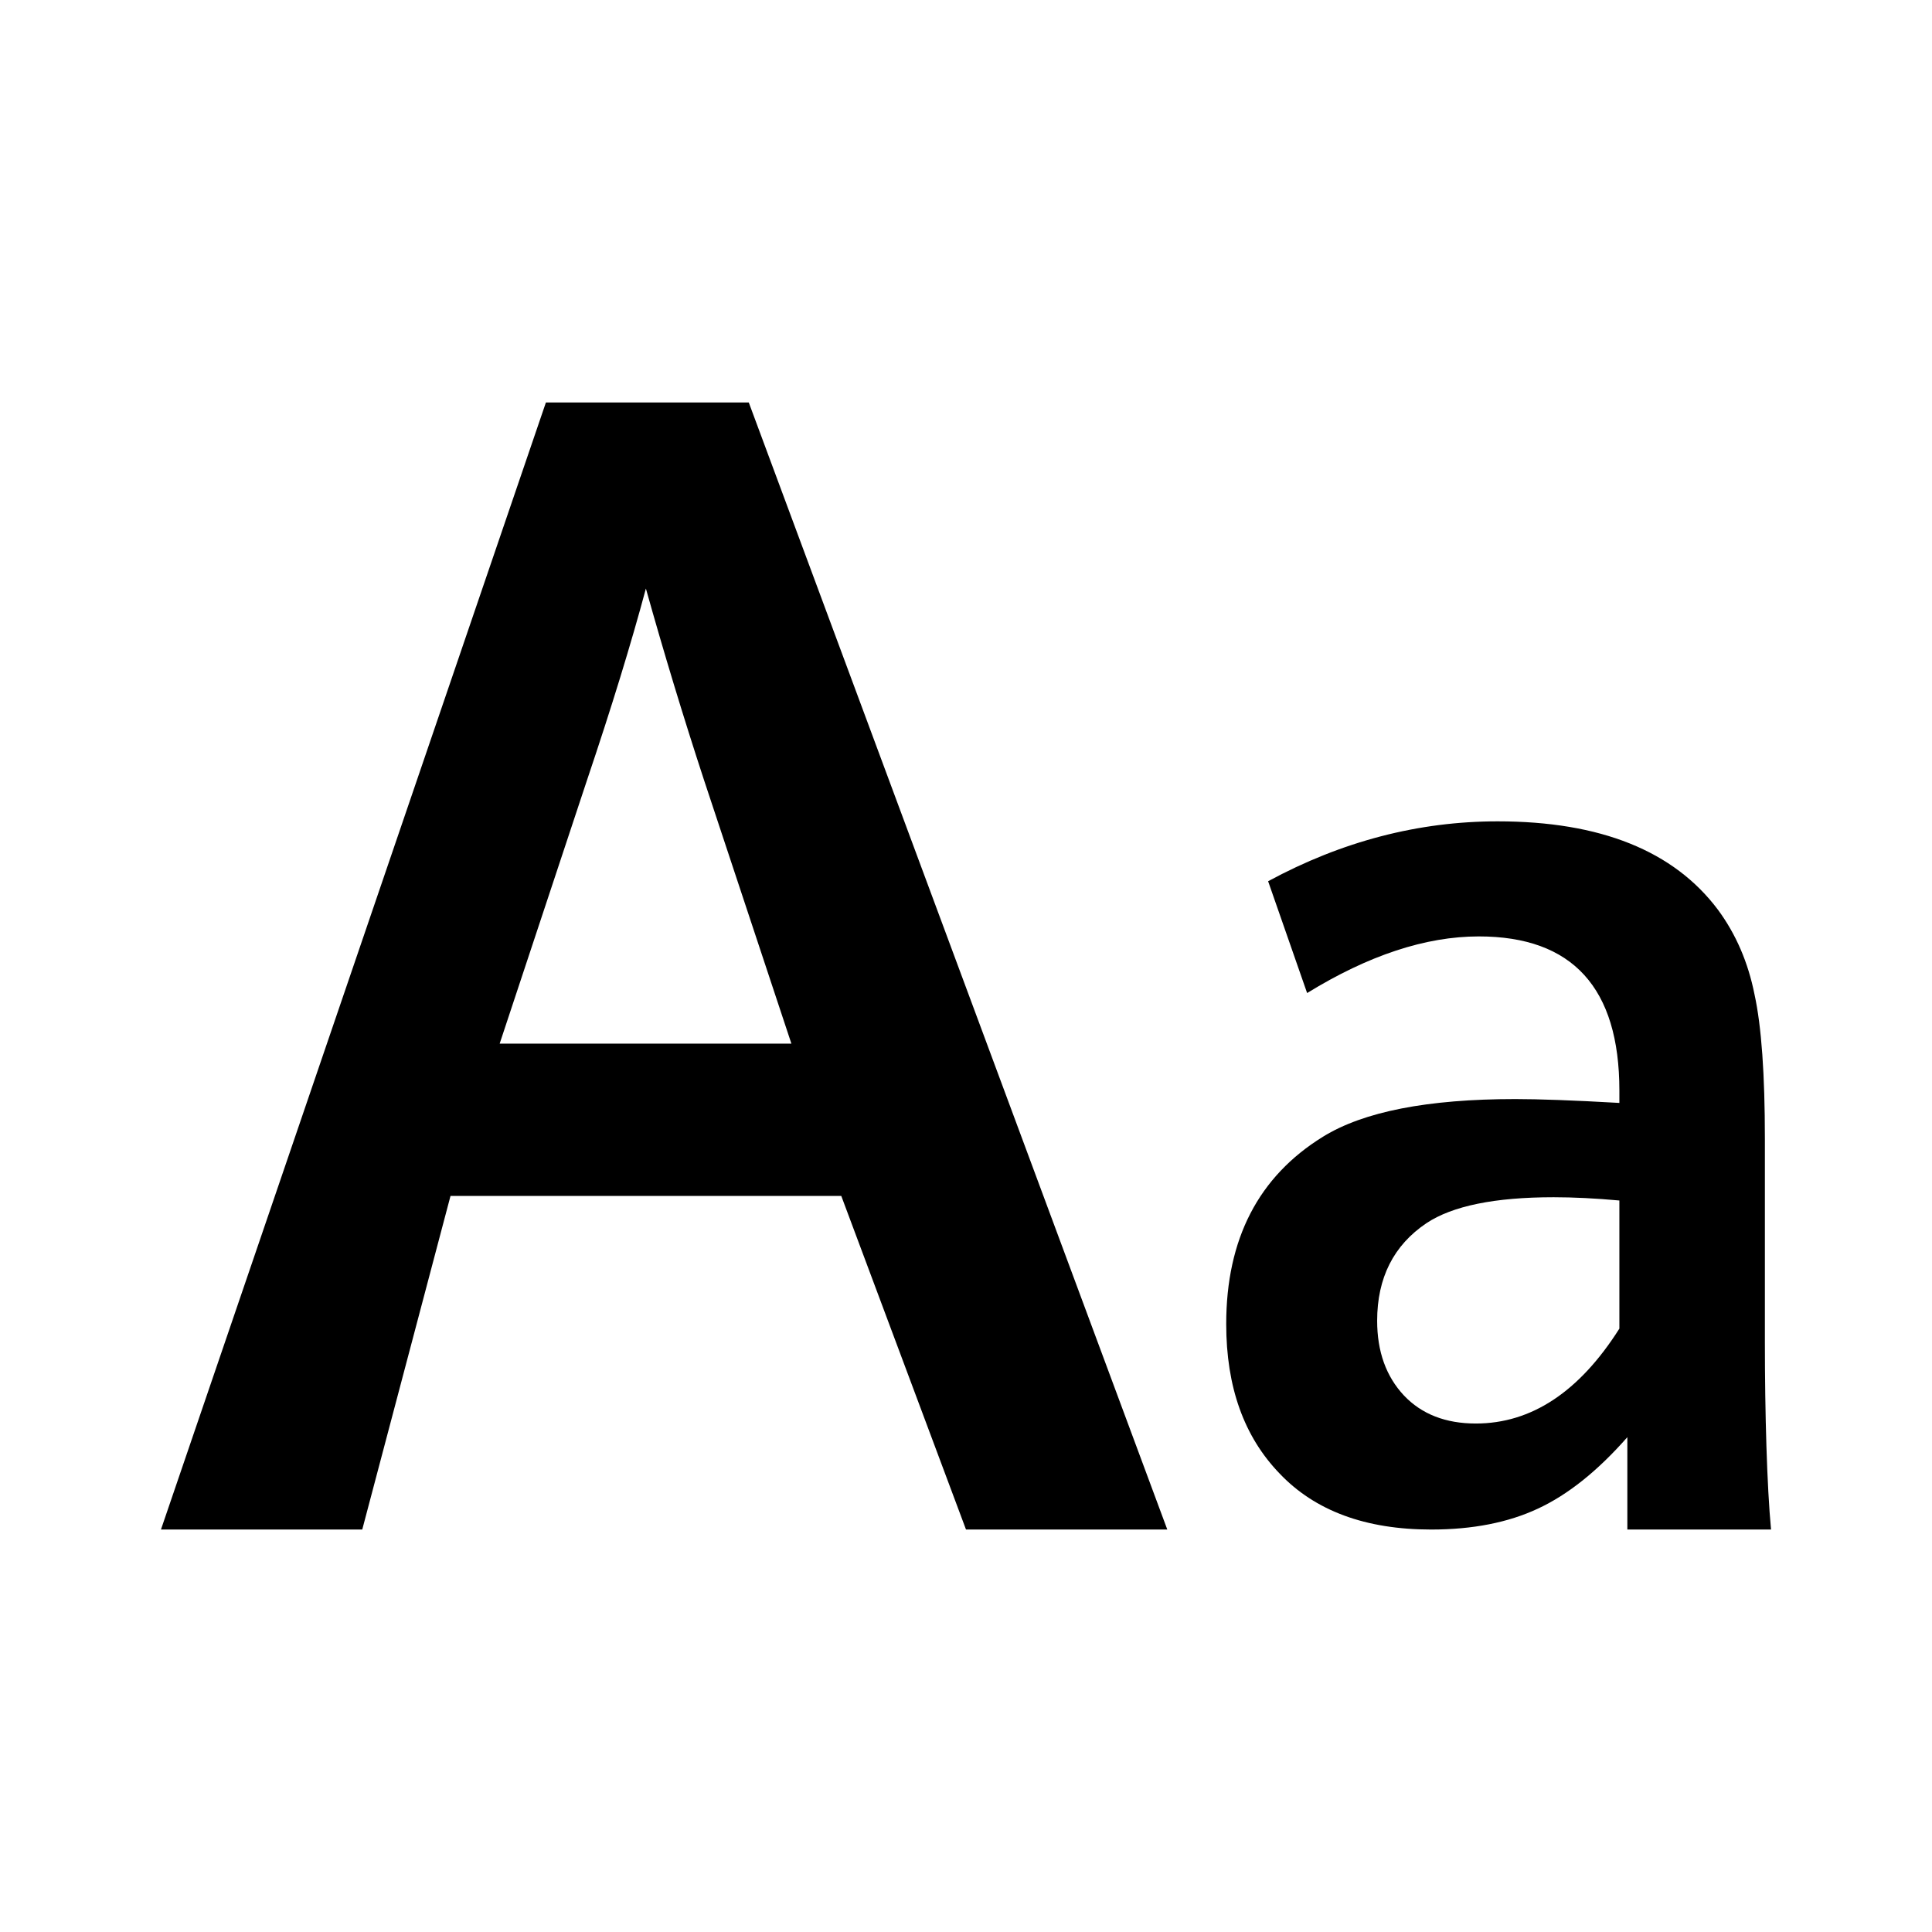
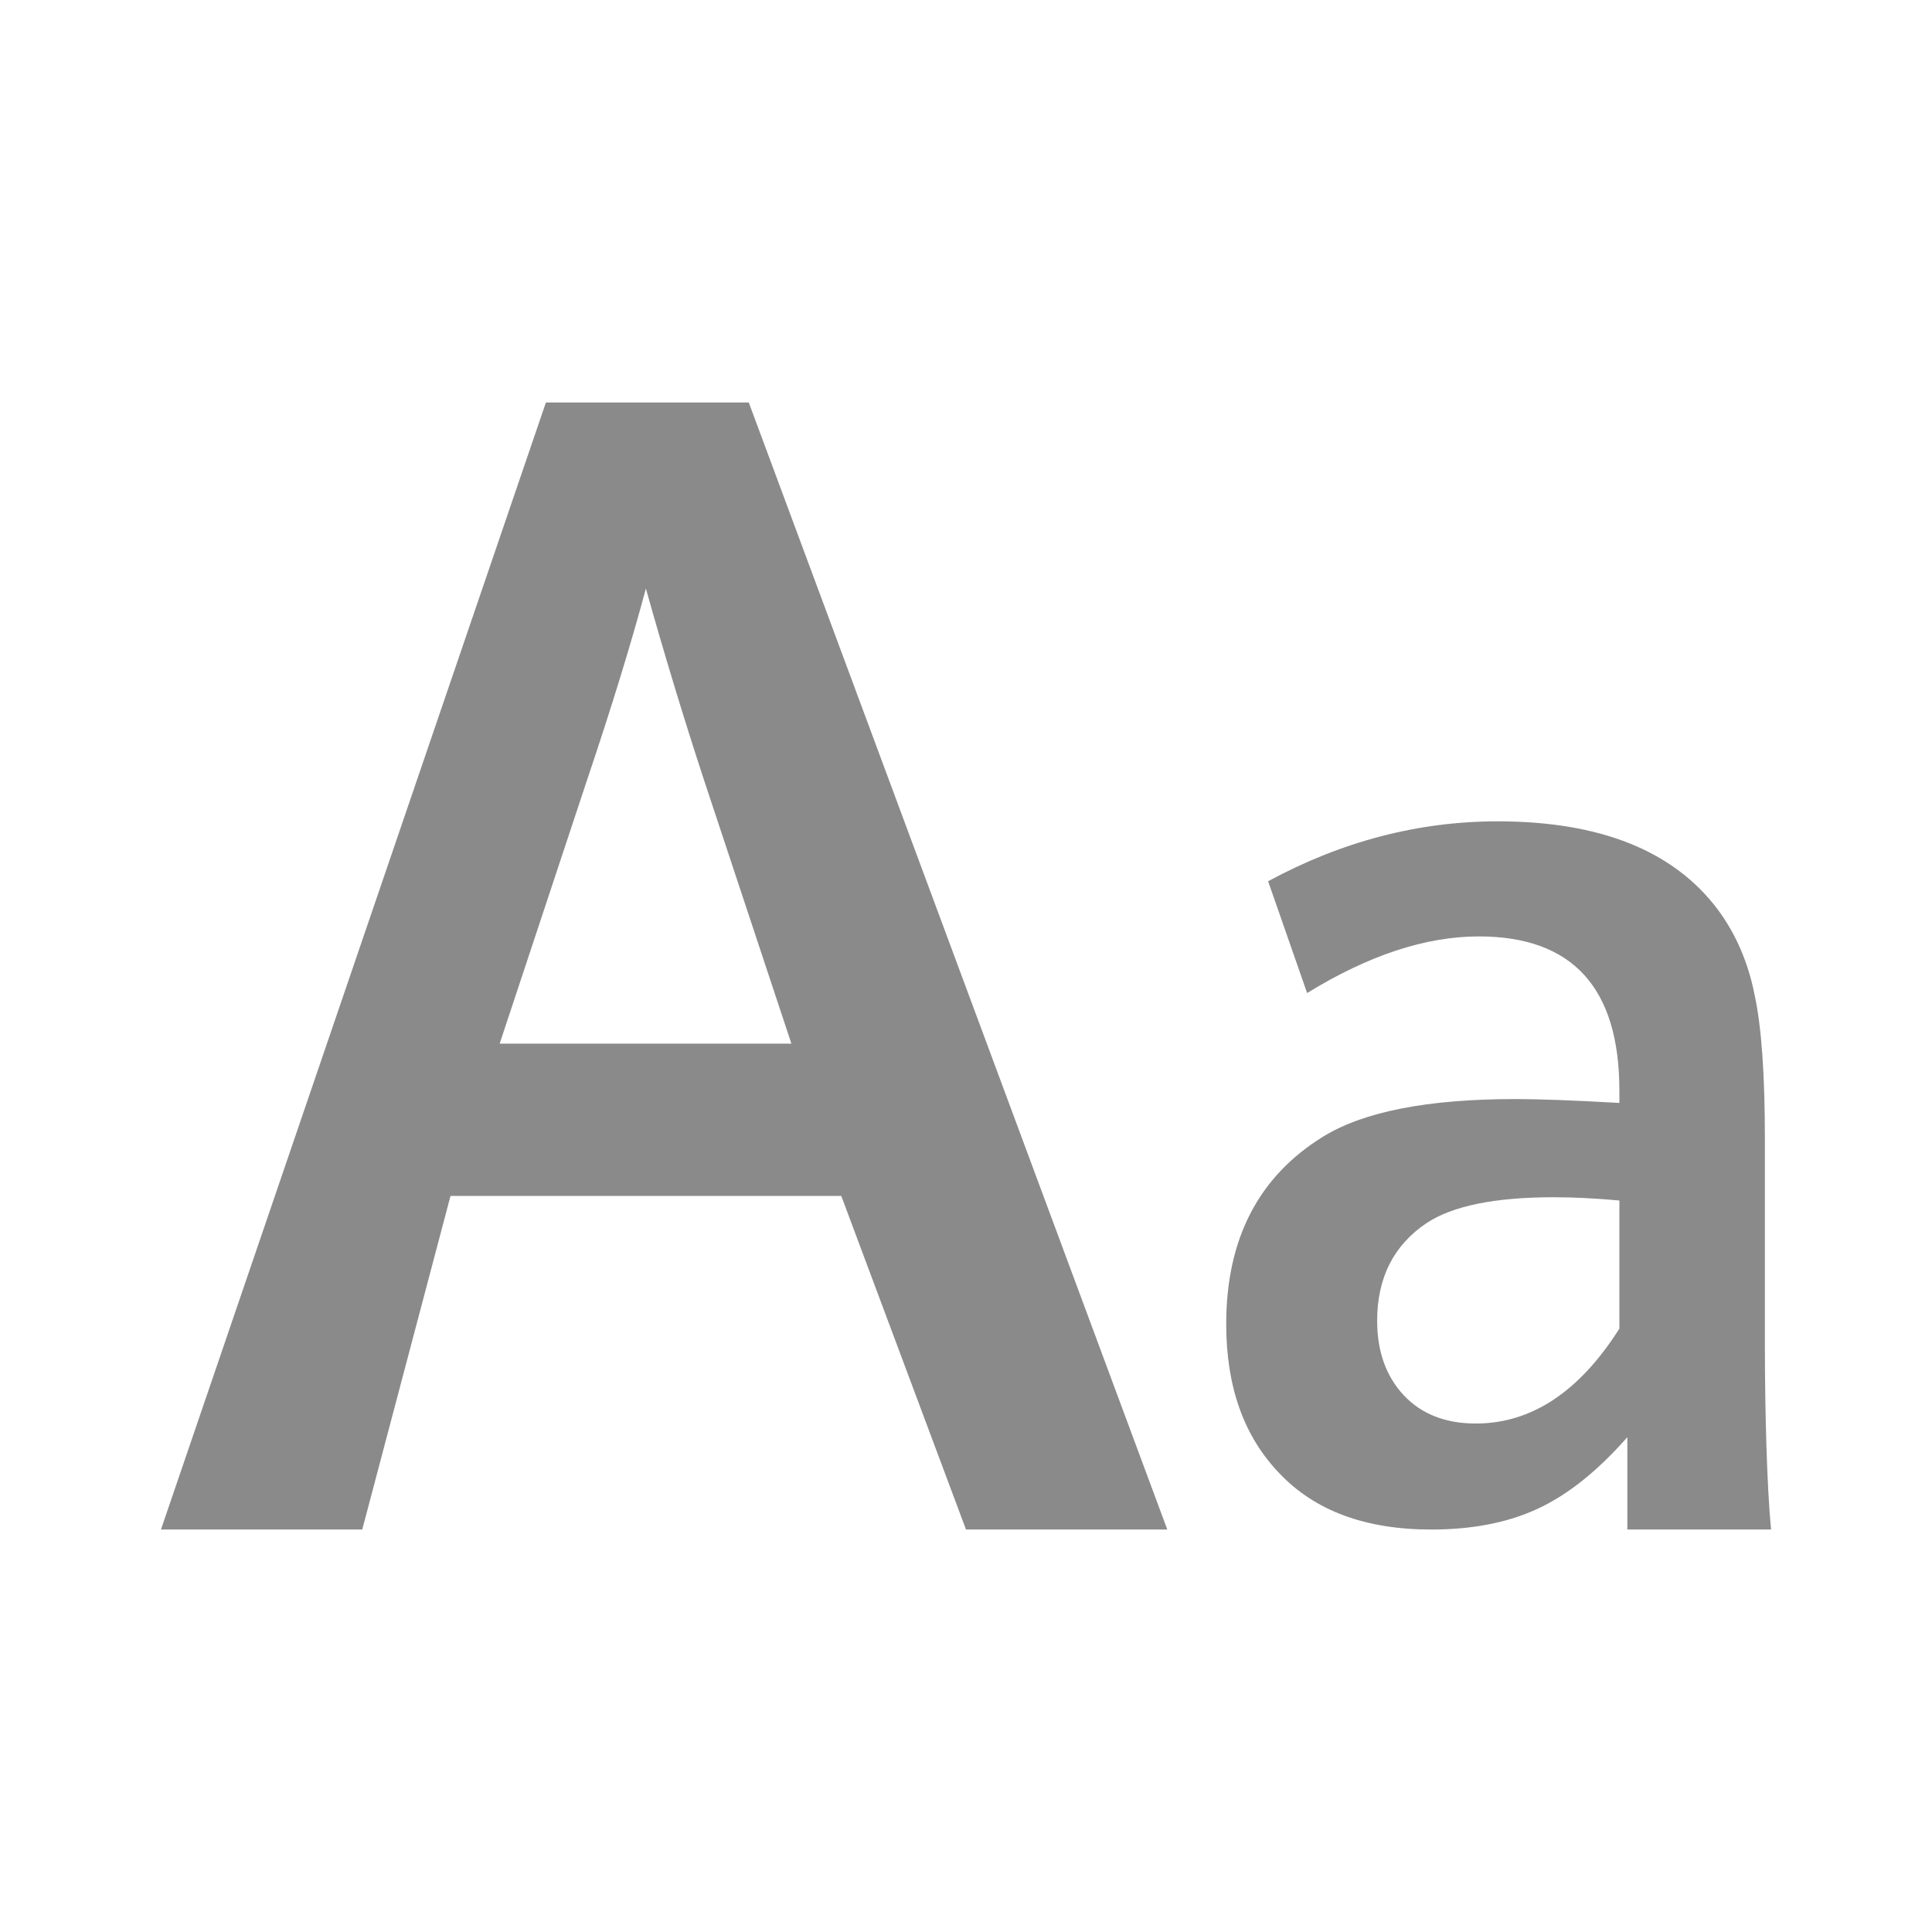
<svg xmlns="http://www.w3.org/2000/svg" width="16" height="16" viewBox="0 0 16 16" fill="none">
-   <path d="M13.477 11.902C13.231 12.182 12.984 12.379 12.736 12.494C12.49 12.609 12.196 12.667 11.853 12.667C11.309 12.667 10.891 12.512 10.598 12.204C10.302 11.898 10.155 11.486 10.155 10.965C10.155 10.261 10.422 9.744 10.956 9.414C11.292 9.206 11.823 9.102 12.549 9.102C12.741 9.102 13.028 9.112 13.411 9.134L13.411 9.032C13.411 8.181 13.023 7.755 12.247 7.755C11.806 7.755 11.332 7.912 10.825 8.224L10.502 7.298C11.114 6.967 11.748 6.802 12.403 6.802C13.253 6.802 13.862 7.046 14.228 7.535C14.376 7.736 14.477 7.969 14.53 8.235C14.588 8.5 14.616 8.899 14.616 9.43L14.616 11.11C14.616 11.706 14.633 12.308 14.667 12.667L13.477 12.667L13.477 11.902ZM13.411 9.942C13.213 9.924 13.031 9.915 12.867 9.915C12.379 9.915 12.028 9.987 11.813 10.13C11.541 10.313 11.405 10.583 11.405 10.938C11.405 11.193 11.479 11.399 11.627 11.557C11.774 11.712 11.973 11.789 12.222 11.789C12.682 11.789 13.079 11.527 13.411 11.003L13.411 9.942ZM6.967 9.904L3.731 9.904L3 12.667L1.333 12.667L4.521 3.333L6.201 3.333L9.667 12.667L8 12.667L6.967 9.904ZM6.554 8.643L5.83 6.459C5.658 5.934 5.498 5.406 5.349 4.874C5.227 5.329 5.065 5.857 4.862 6.459L4.138 8.643L6.554 8.643Z" fill="#000000">
- </path>
+   <path d="M13.477 11.902C13.231 12.182 12.984 12.379 12.736 12.494C12.49 12.609 12.196 12.667 11.853 12.667C11.309 12.667 10.891 12.512 10.598 12.204C10.302 11.898 10.155 11.486 10.155 10.965C10.155 10.261 10.422 9.744 10.956 9.414C11.292 9.206 11.823 9.102 12.549 9.102C12.741 9.102 13.028 9.112 13.411 9.134L13.411 9.032C13.411 8.181 13.023 7.755 12.247 7.755C11.806 7.755 11.332 7.912 10.825 8.224L10.502 7.298C11.114 6.967 11.748 6.802 12.403 6.802C13.253 6.802 13.862 7.046 14.228 7.535C14.376 7.736 14.477 7.969 14.53 8.235C14.588 8.5 14.616 8.899 14.616 9.43L14.616 11.11C14.616 11.706 14.633 12.308 14.667 12.667L13.477 12.667L13.477 11.902ZM13.411 9.942C13.213 9.924 13.031 9.915 12.867 9.915C12.379 9.915 12.028 9.987 11.813 10.13C11.541 10.313 11.405 10.583 11.405 10.938C11.405 11.193 11.479 11.399 11.627 11.557C11.774 11.712 11.973 11.789 12.222 11.789C12.682 11.789 13.079 11.527 13.411 11.003L13.411 9.942ZM6.967 9.904L3.731 9.904L3 12.667L1.333 12.667L4.521 3.333L6.201 3.333L9.667 12.667L8 12.667L6.967 9.904ZM6.554 8.643L5.83 6.459C5.658 5.934 5.498 5.406 5.349 4.874C5.227 5.329 5.065 5.857 4.862 6.459L4.138 8.643L6.554 8.643Z" fill="#8a8a8a">
+     </path>
</svg>
